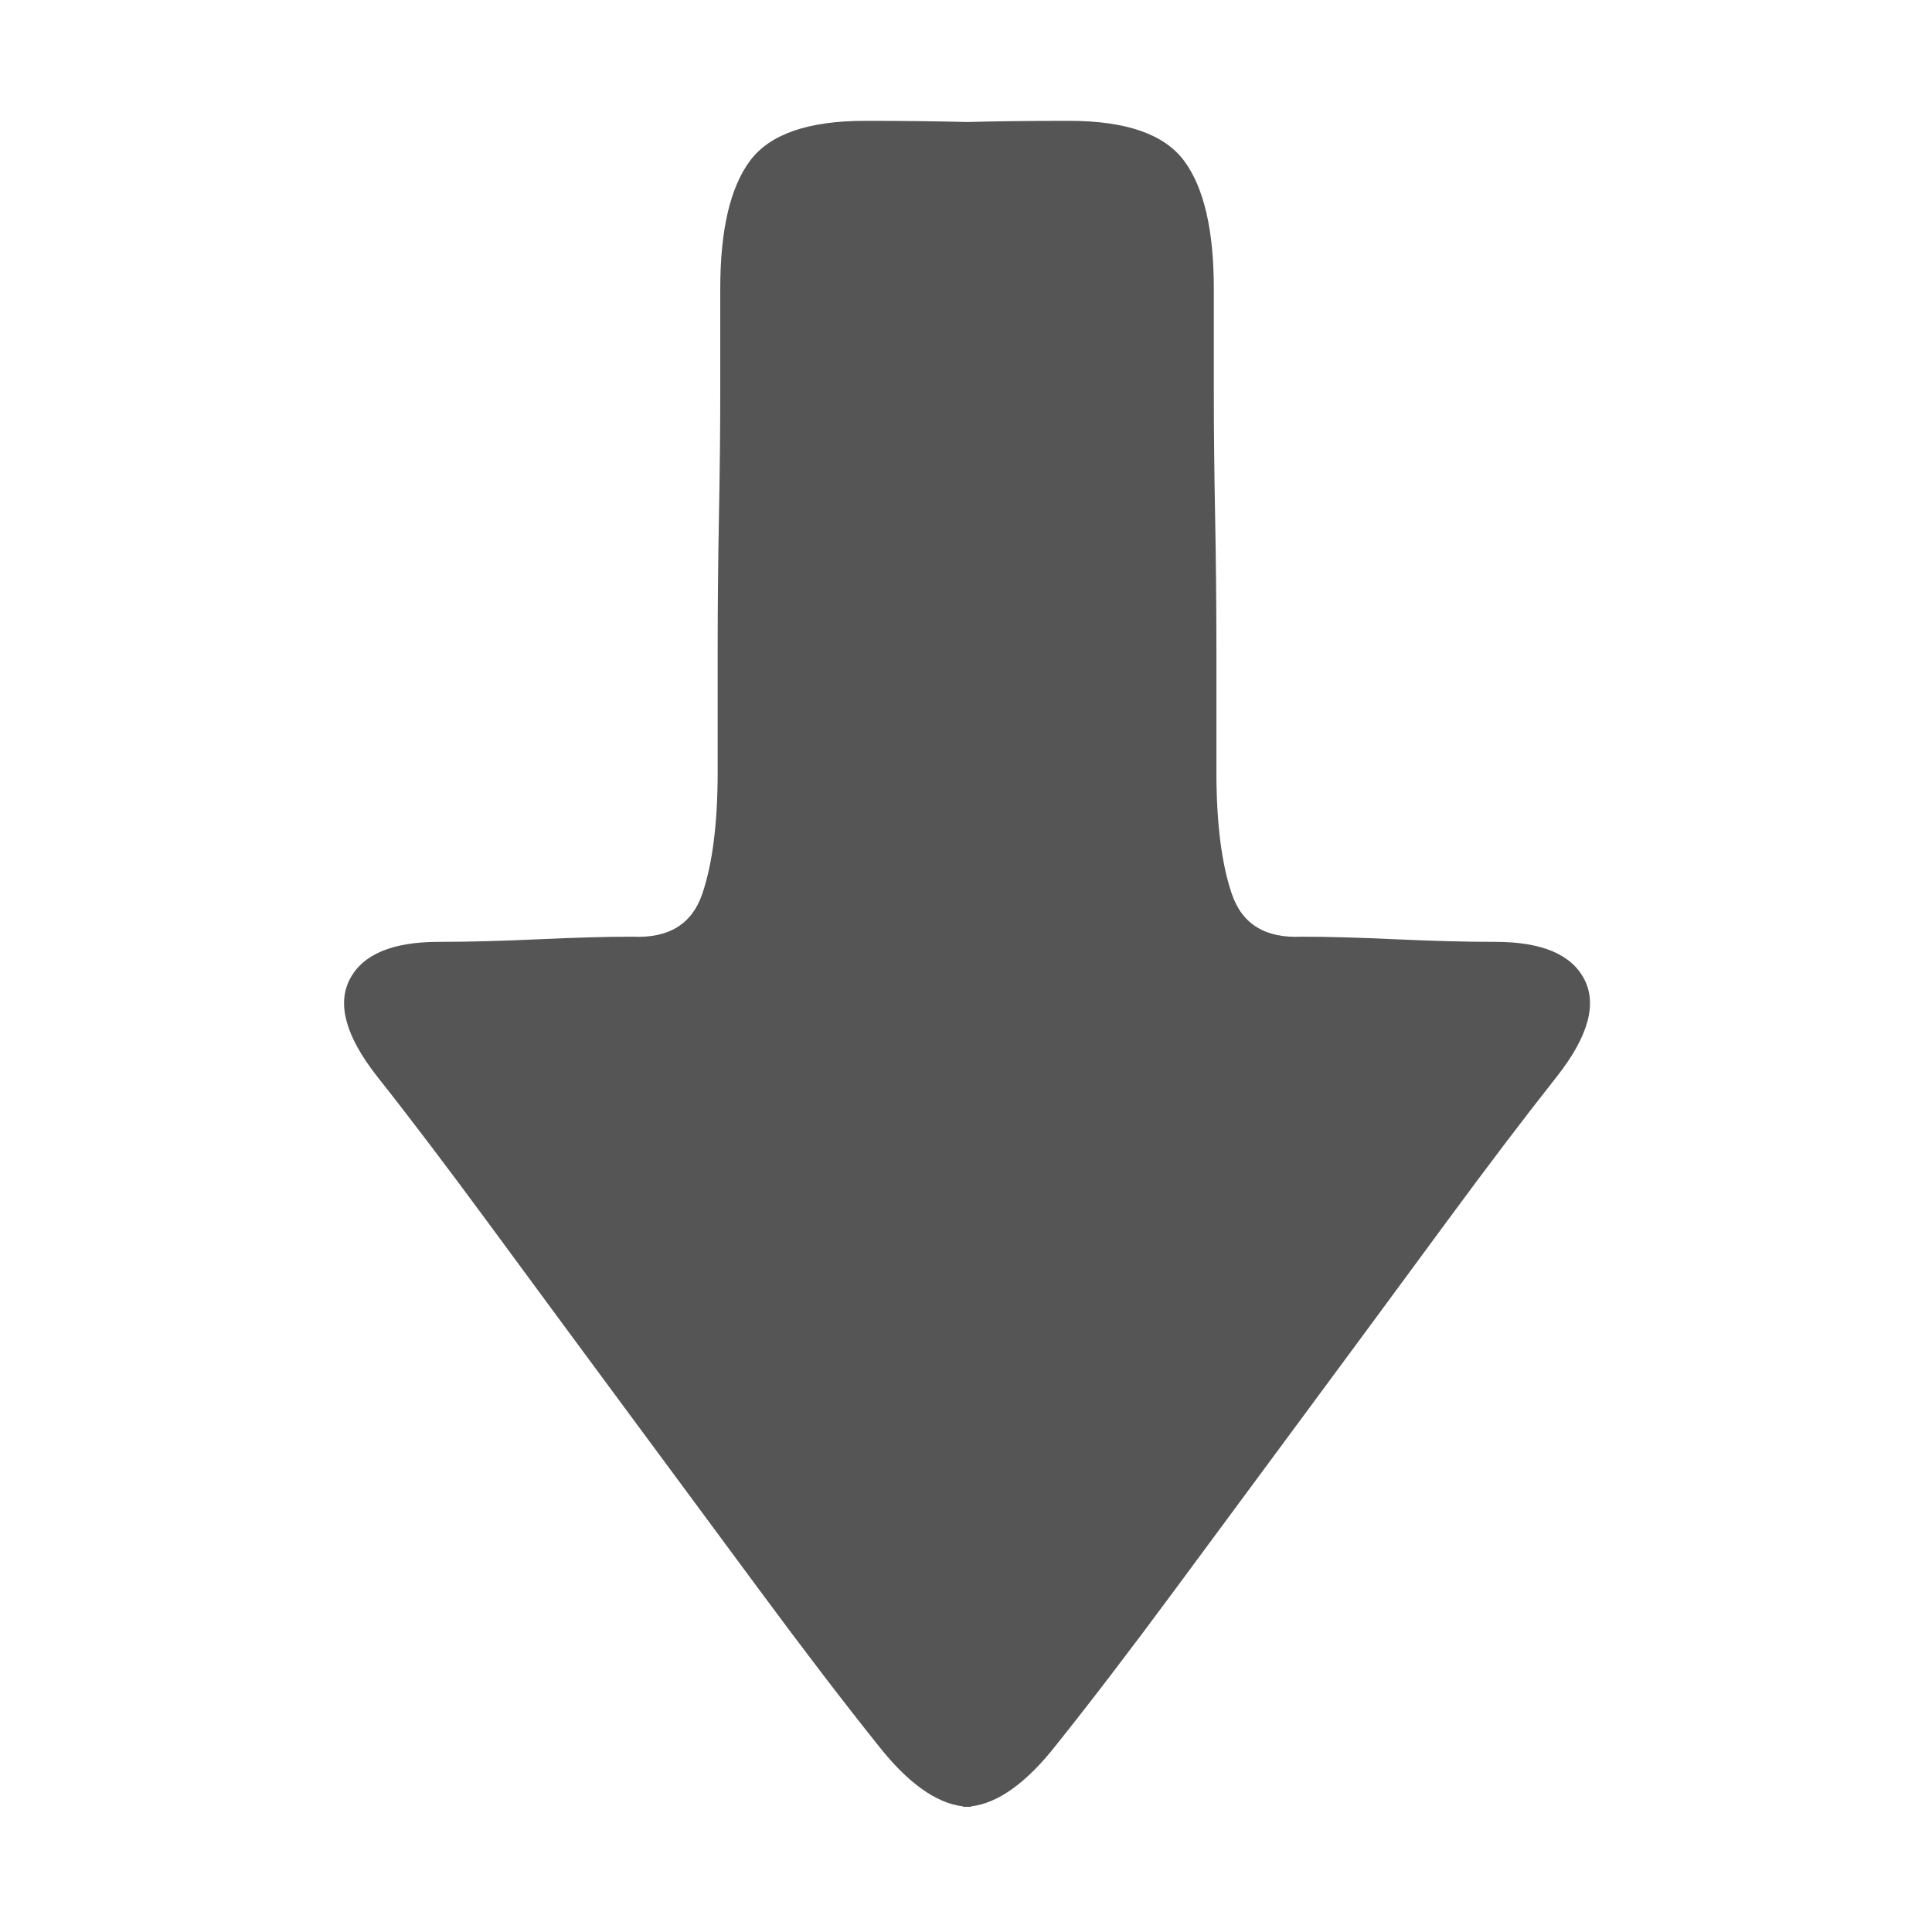
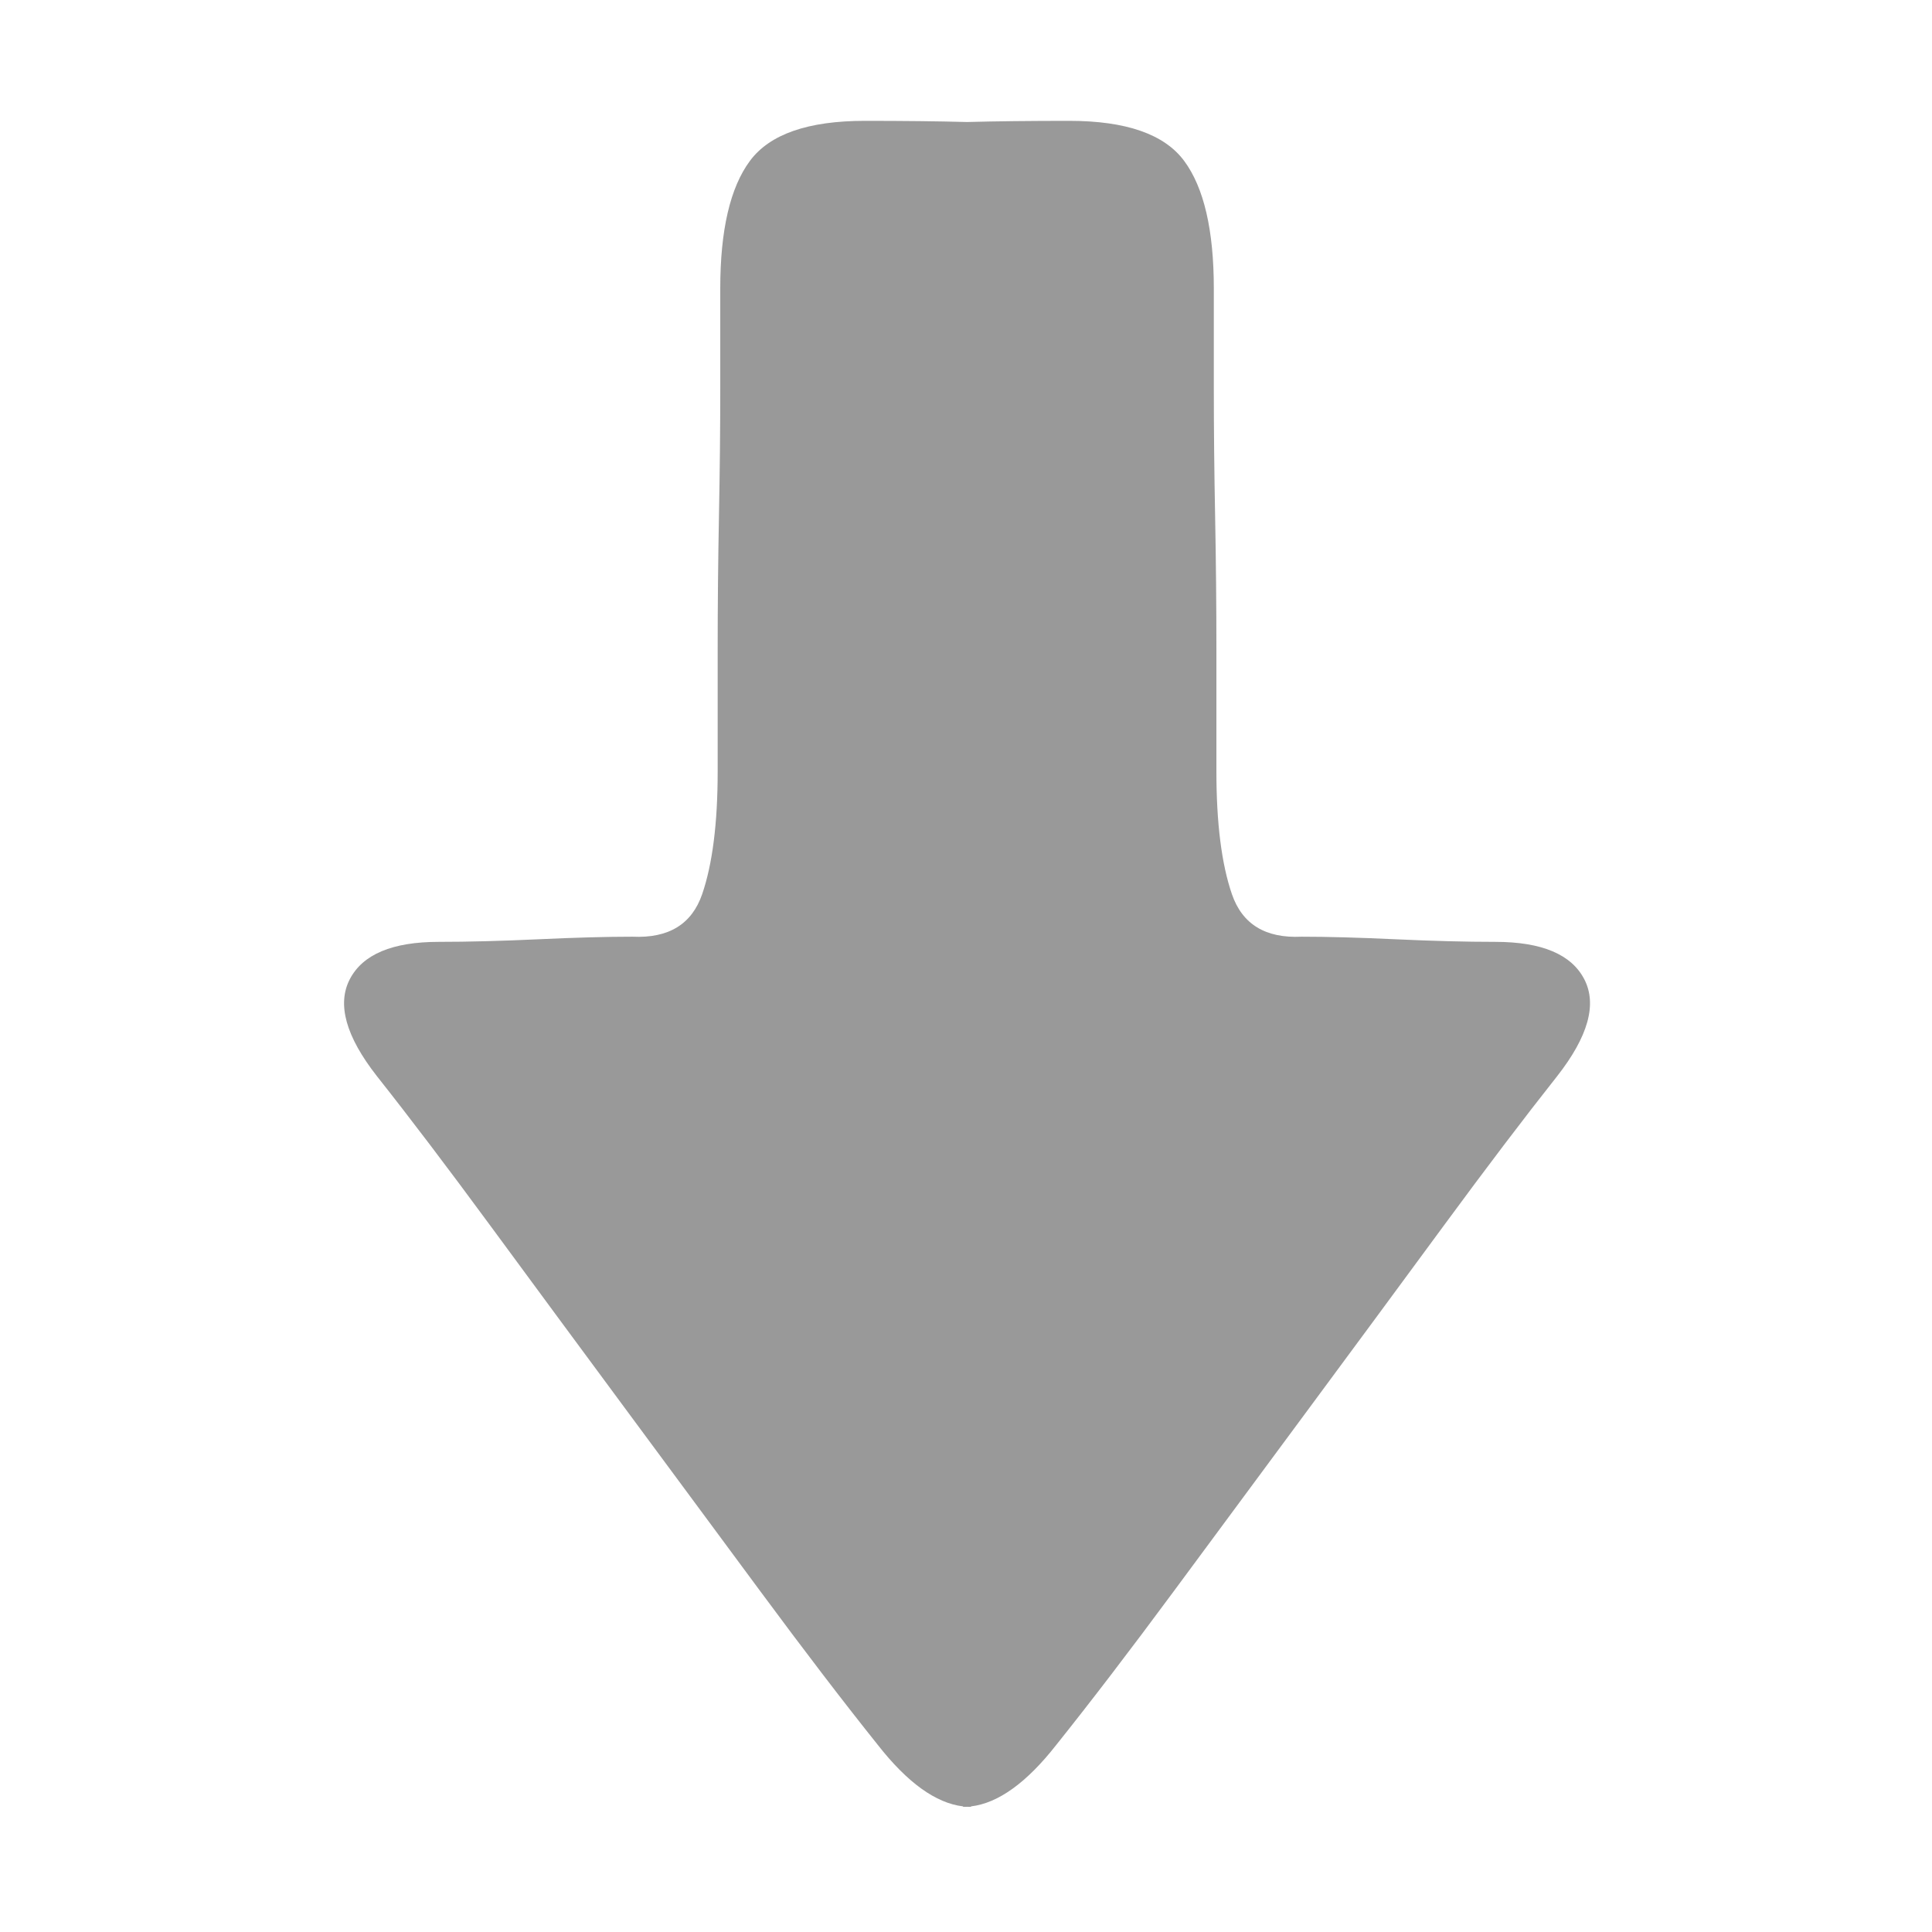
<svg xmlns="http://www.w3.org/2000/svg" t="1541577925523" class="icon" style="" viewBox="0 0 1024 1024" version="1.1" width="128" height="128">
-   <path d="M199.751 570.361c17.331 21.897 37.403 48.351 60.208 79.371 22.806 31.021 46.531 63.177 71.156 96.474 24.632 33.299 48.579 65.684 71.842 97.159 23.268 31.471 44.018 58.608 62.263 81.421 15.709 20.064 30.789 30.931 45.245 32.64l0 0.238c0.697 0.005 1.393 0.002 2.086-0.035 0.692 0.037 1.389 0.039 2.085 0.035l0-0.238c14.456-1.71 29.537-12.575 45.246-32.64 18.244-22.813 38.994-49.95 62.262-81.421 23.263-31.476 47.209-63.86 71.843-97.159 24.626-33.296 48.35-65.452 71.156-96.474 22.805-31.02 42.877-57.474 60.207-79.371 16.425-20.979 21.214-38.087 14.367-51.313-6.836-13.227-22.576-19.843-47.208-19.843-15.511 0-33.069-0.457-52.686-1.363-19.614-0.914-36.26-1.371-49.95-1.371-19.158 0.914-31.471-6.617-36.944-22.576-5.474-15.968-8.209-37.639-8.209-65.004l0-64.317c0-23.719-0.229-47.438-0.685-71.156-0.457-23.719-0.685-46.067-0.685-67.054l0-53.368c0-31.014-5.246-53.598-15.738-67.738C617.126 71.117 596.826 64.05 566.72 64.05c-20.726 0-38.755 0.209-54.17 0.617-15.414-0.408-33.444-0.617-54.169-0.617-30.106 0-50.405 7.068-60.892 21.206-10.492 14.141-15.738 36.725-15.738 67.738l0 53.368c0 20.986-0.228 43.334-0.685 67.054-0.457 23.718-0.685 47.438-0.685 71.156l0 64.317c0 27.365-2.734 49.036-8.209 65.004-5.475 15.959-17.787 23.49-36.946 22.576-13.688 0-30.335 0.457-49.949 1.371-19.616 0.907-37.174 1.363-52.686 1.363-24.633 0-40.371 6.616-47.209 19.843C178.538 532.274 183.327 549.382 199.751 570.361z" fill="#000a" />
+   <path d="M199.751 570.361c17.331 21.897 37.403 48.351 60.208 79.371 22.806 31.021 46.531 63.177 71.156 96.474 24.632 33.299 48.579 65.684 71.842 97.159 23.268 31.471 44.018 58.608 62.263 81.421 15.709 20.064 30.789 30.931 45.245 32.64l0 0.238c0.697 0.005 1.393 0.002 2.086-0.035 0.692 0.037 1.389 0.039 2.085 0.035l0-0.238c14.456-1.71 29.537-12.575 45.246-32.64 18.244-22.813 38.994-49.95 62.262-81.421 23.263-31.476 47.209-63.86 71.843-97.159 24.626-33.296 48.35-65.452 71.156-96.474 22.805-31.02 42.877-57.474 60.207-79.371 16.425-20.979 21.214-38.087 14.367-51.313-6.836-13.227-22.576-19.843-47.208-19.843-15.511 0-33.069-0.457-52.686-1.363-19.614-0.914-36.26-1.371-49.95-1.371-19.158 0.914-31.471-6.617-36.944-22.576-5.474-15.968-8.209-37.639-8.209-65.004l0-64.317c0-23.719-0.229-47.438-0.685-71.156-0.457-23.719-0.685-46.067-0.685-67.054l0-53.368c0-31.014-5.246-53.598-15.738-67.738C617.126 71.117 596.826 64.05 566.72 64.05c-20.726 0-38.755 0.209-54.17 0.617-15.414-0.408-33.444-0.617-54.169-0.617-30.106 0-50.405 7.068-60.892 21.206-10.492 14.141-15.738 36.725-15.738 67.738l0 53.368c0 20.986-0.228 43.334-0.685 67.054-0.457 23.718-0.685 47.438-0.685 71.156l0 64.317c0 27.365-2.734 49.036-8.209 65.004-5.475 15.959-17.787 23.49-36.946 22.576-13.688 0-30.335 0.457-49.949 1.371-19.616 0.907-37.174 1.363-52.686 1.363-24.633 0-40.371 6.616-47.209 19.843C178.538 532.274 183.327 549.382 199.751 570.361z" fill="#999" />
</svg>
